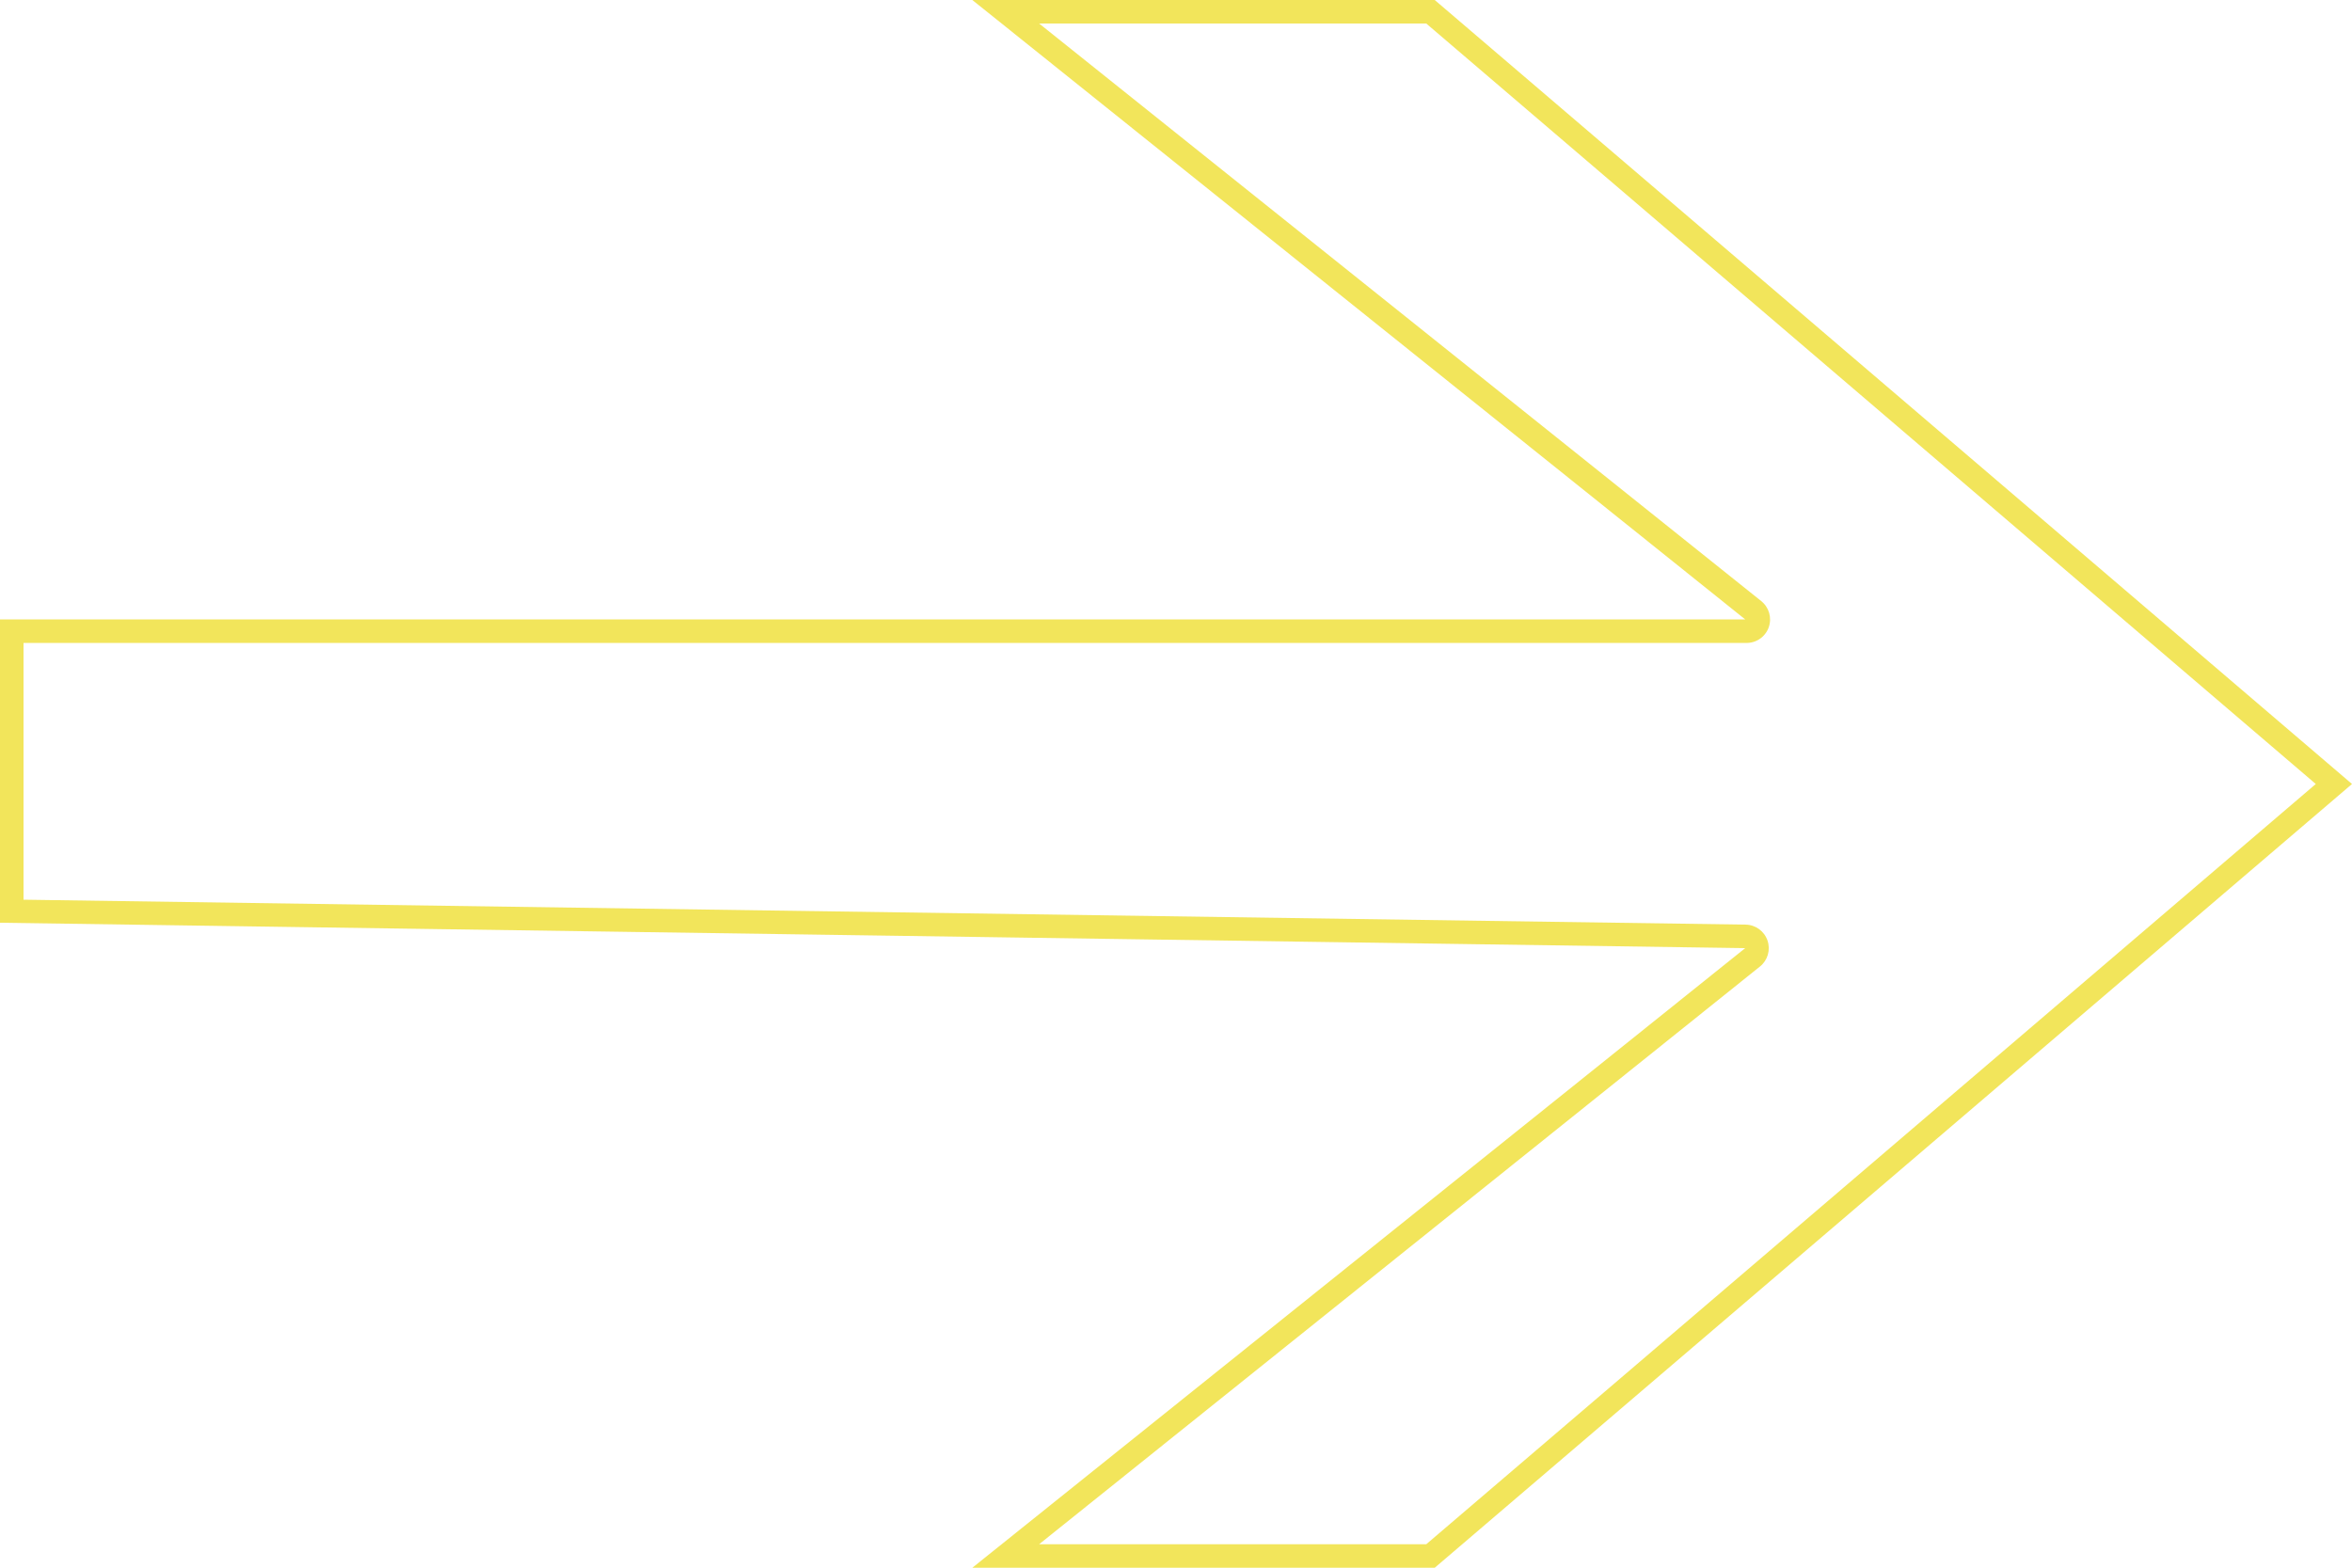
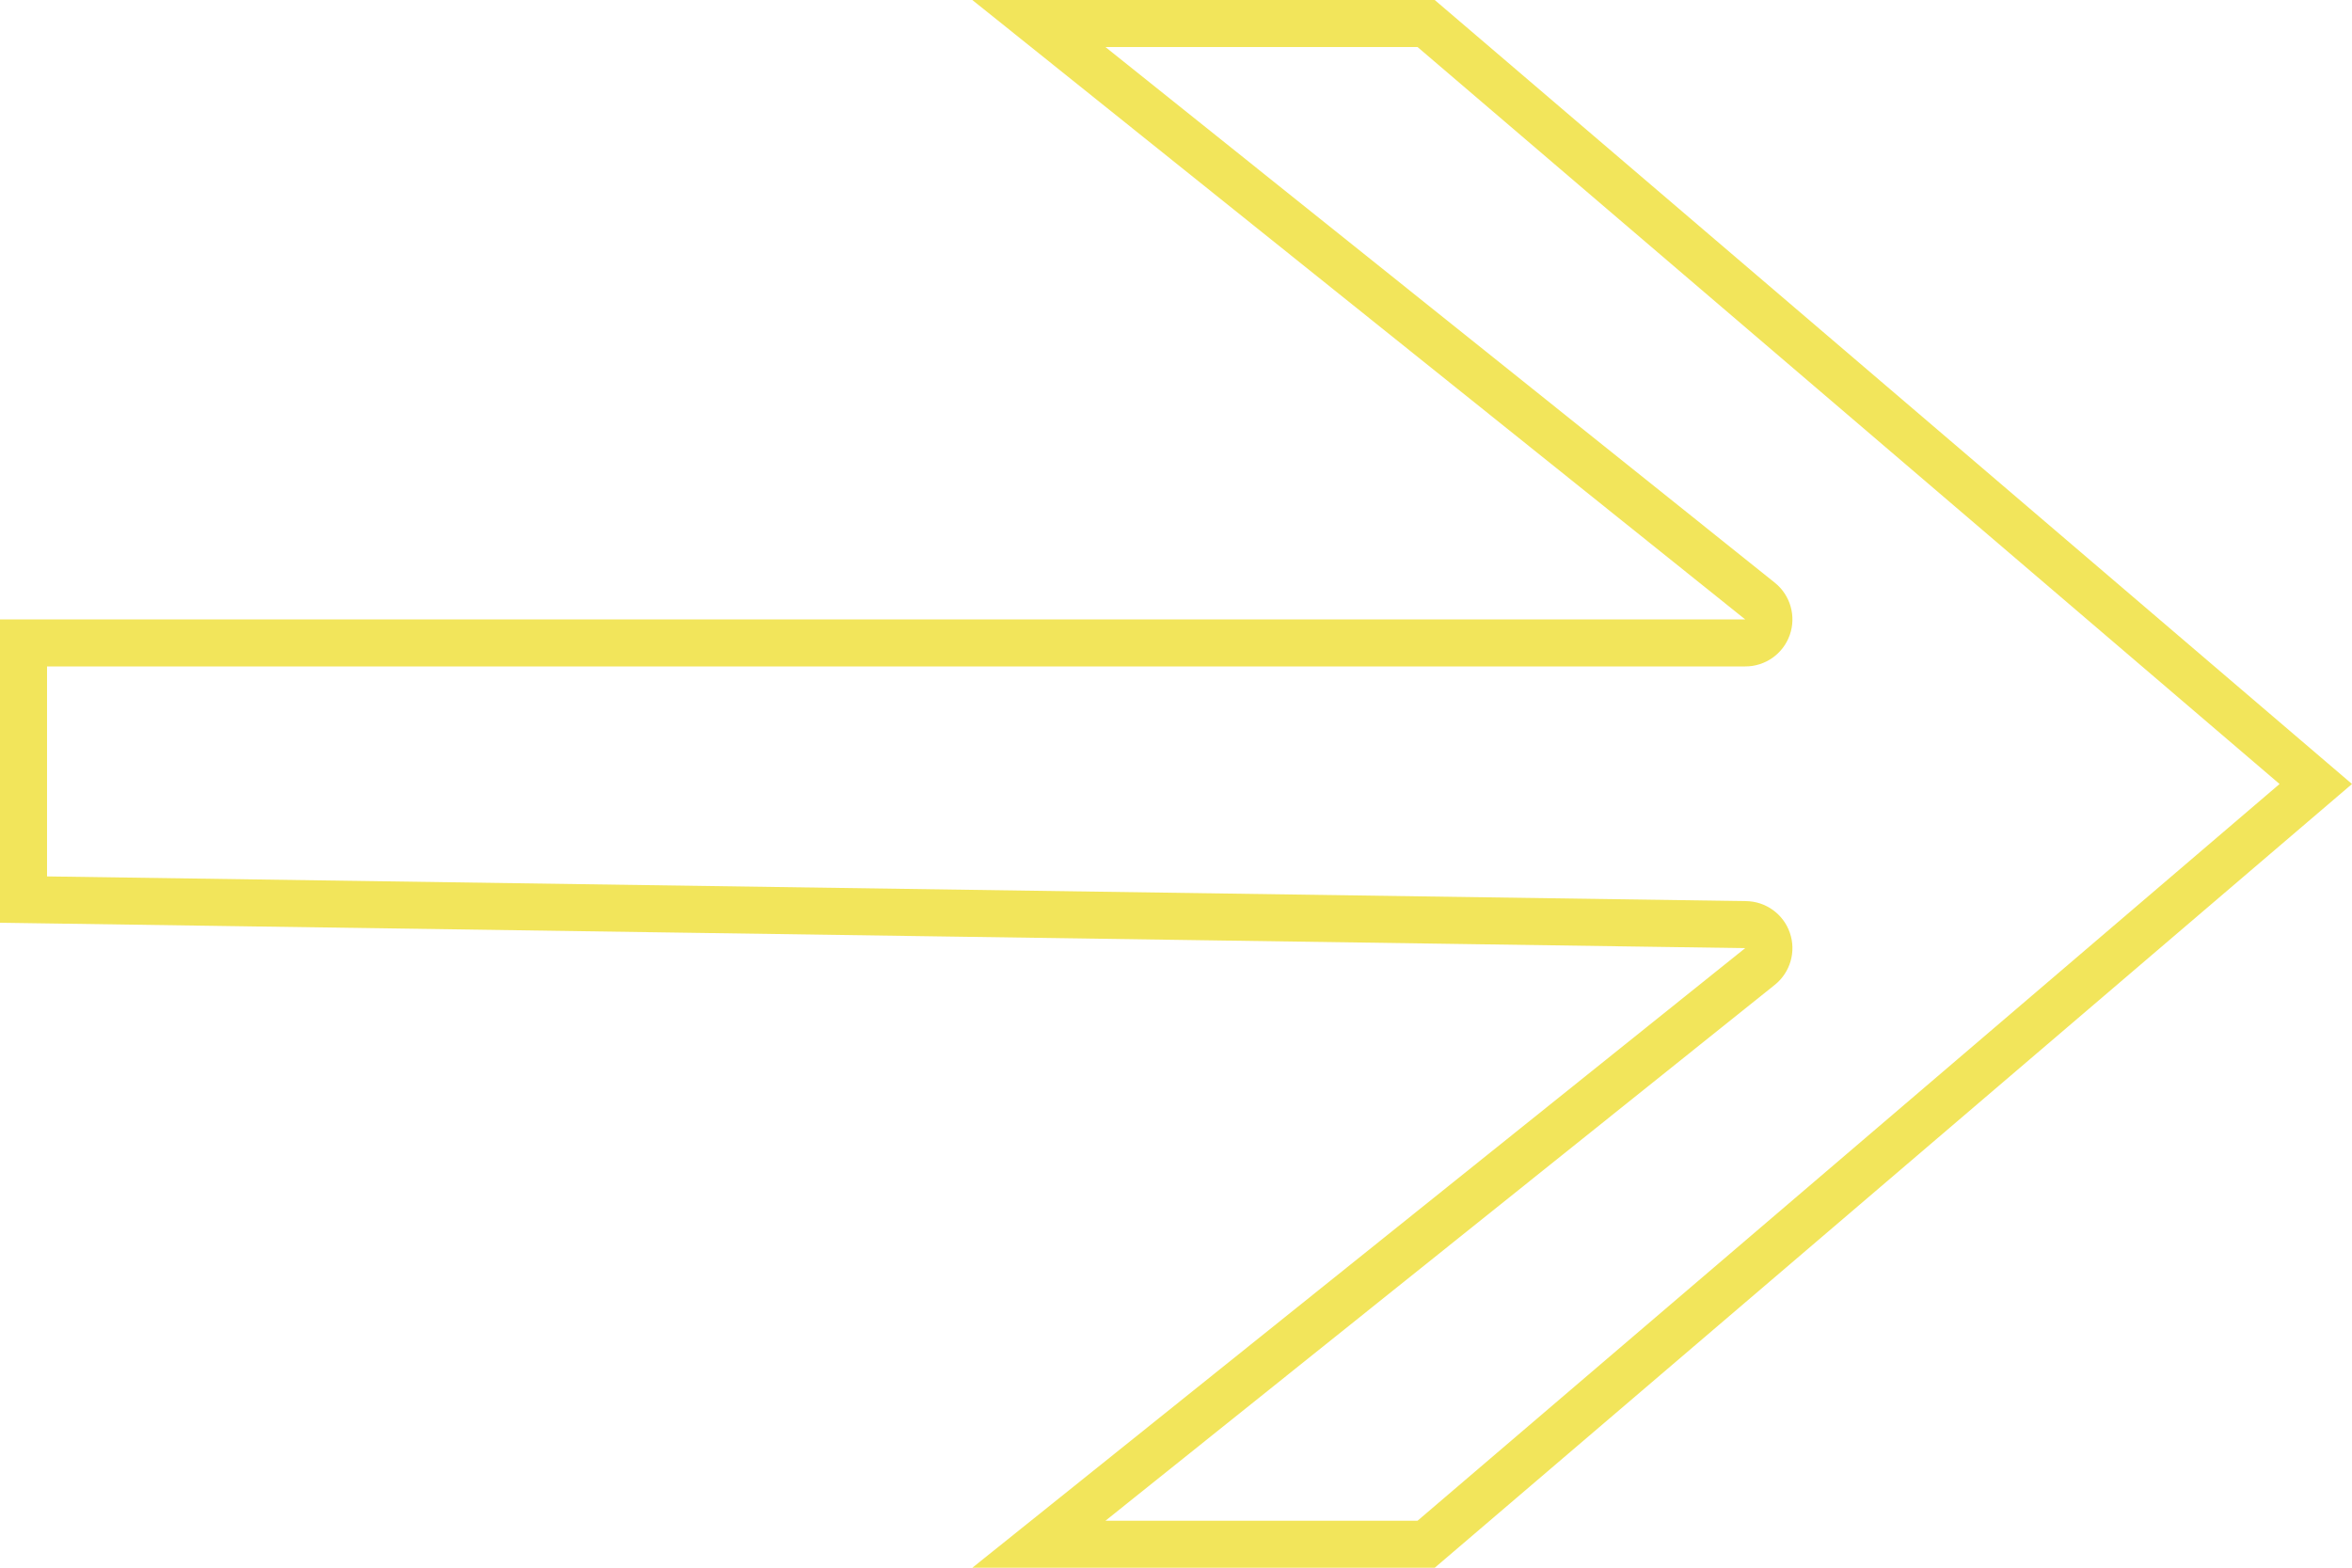
<svg xmlns="http://www.w3.org/2000/svg" data-name="Layer 1" viewBox="0 0 100 66.67">
-   <path d="M60.64 1l37.82 32.34-37.82 32.33H44.18L74.83 41.1a1 1 0 00.32-1.1 1 1 0 00-.93-.68L1 38.26V27.34h73.2a1 1 0 001-.66 1 1 0 00-.32-1.12L44.18 1h16.46M61 0H41.34L74.2 26.34H0v12.9l74.2 1.08-32.86 26.35H61l39-33.33L61 0z" fill="#f2e55b" />
+   <path d="M60.27 2l36.65 31.34-36.65 31.33H47l28.46-22.79a2 2 0 00-1.23-3.56L2 37.27v-8.93h72.2a2 2 0 001.26-3.56L47 2h13.27M61 0H41.34L74.2 26.34H0v12.9l74.2 1.08-32.86 26.35H61l39-33.33L61 0z" fill="#f2e55b" />
</svg>
